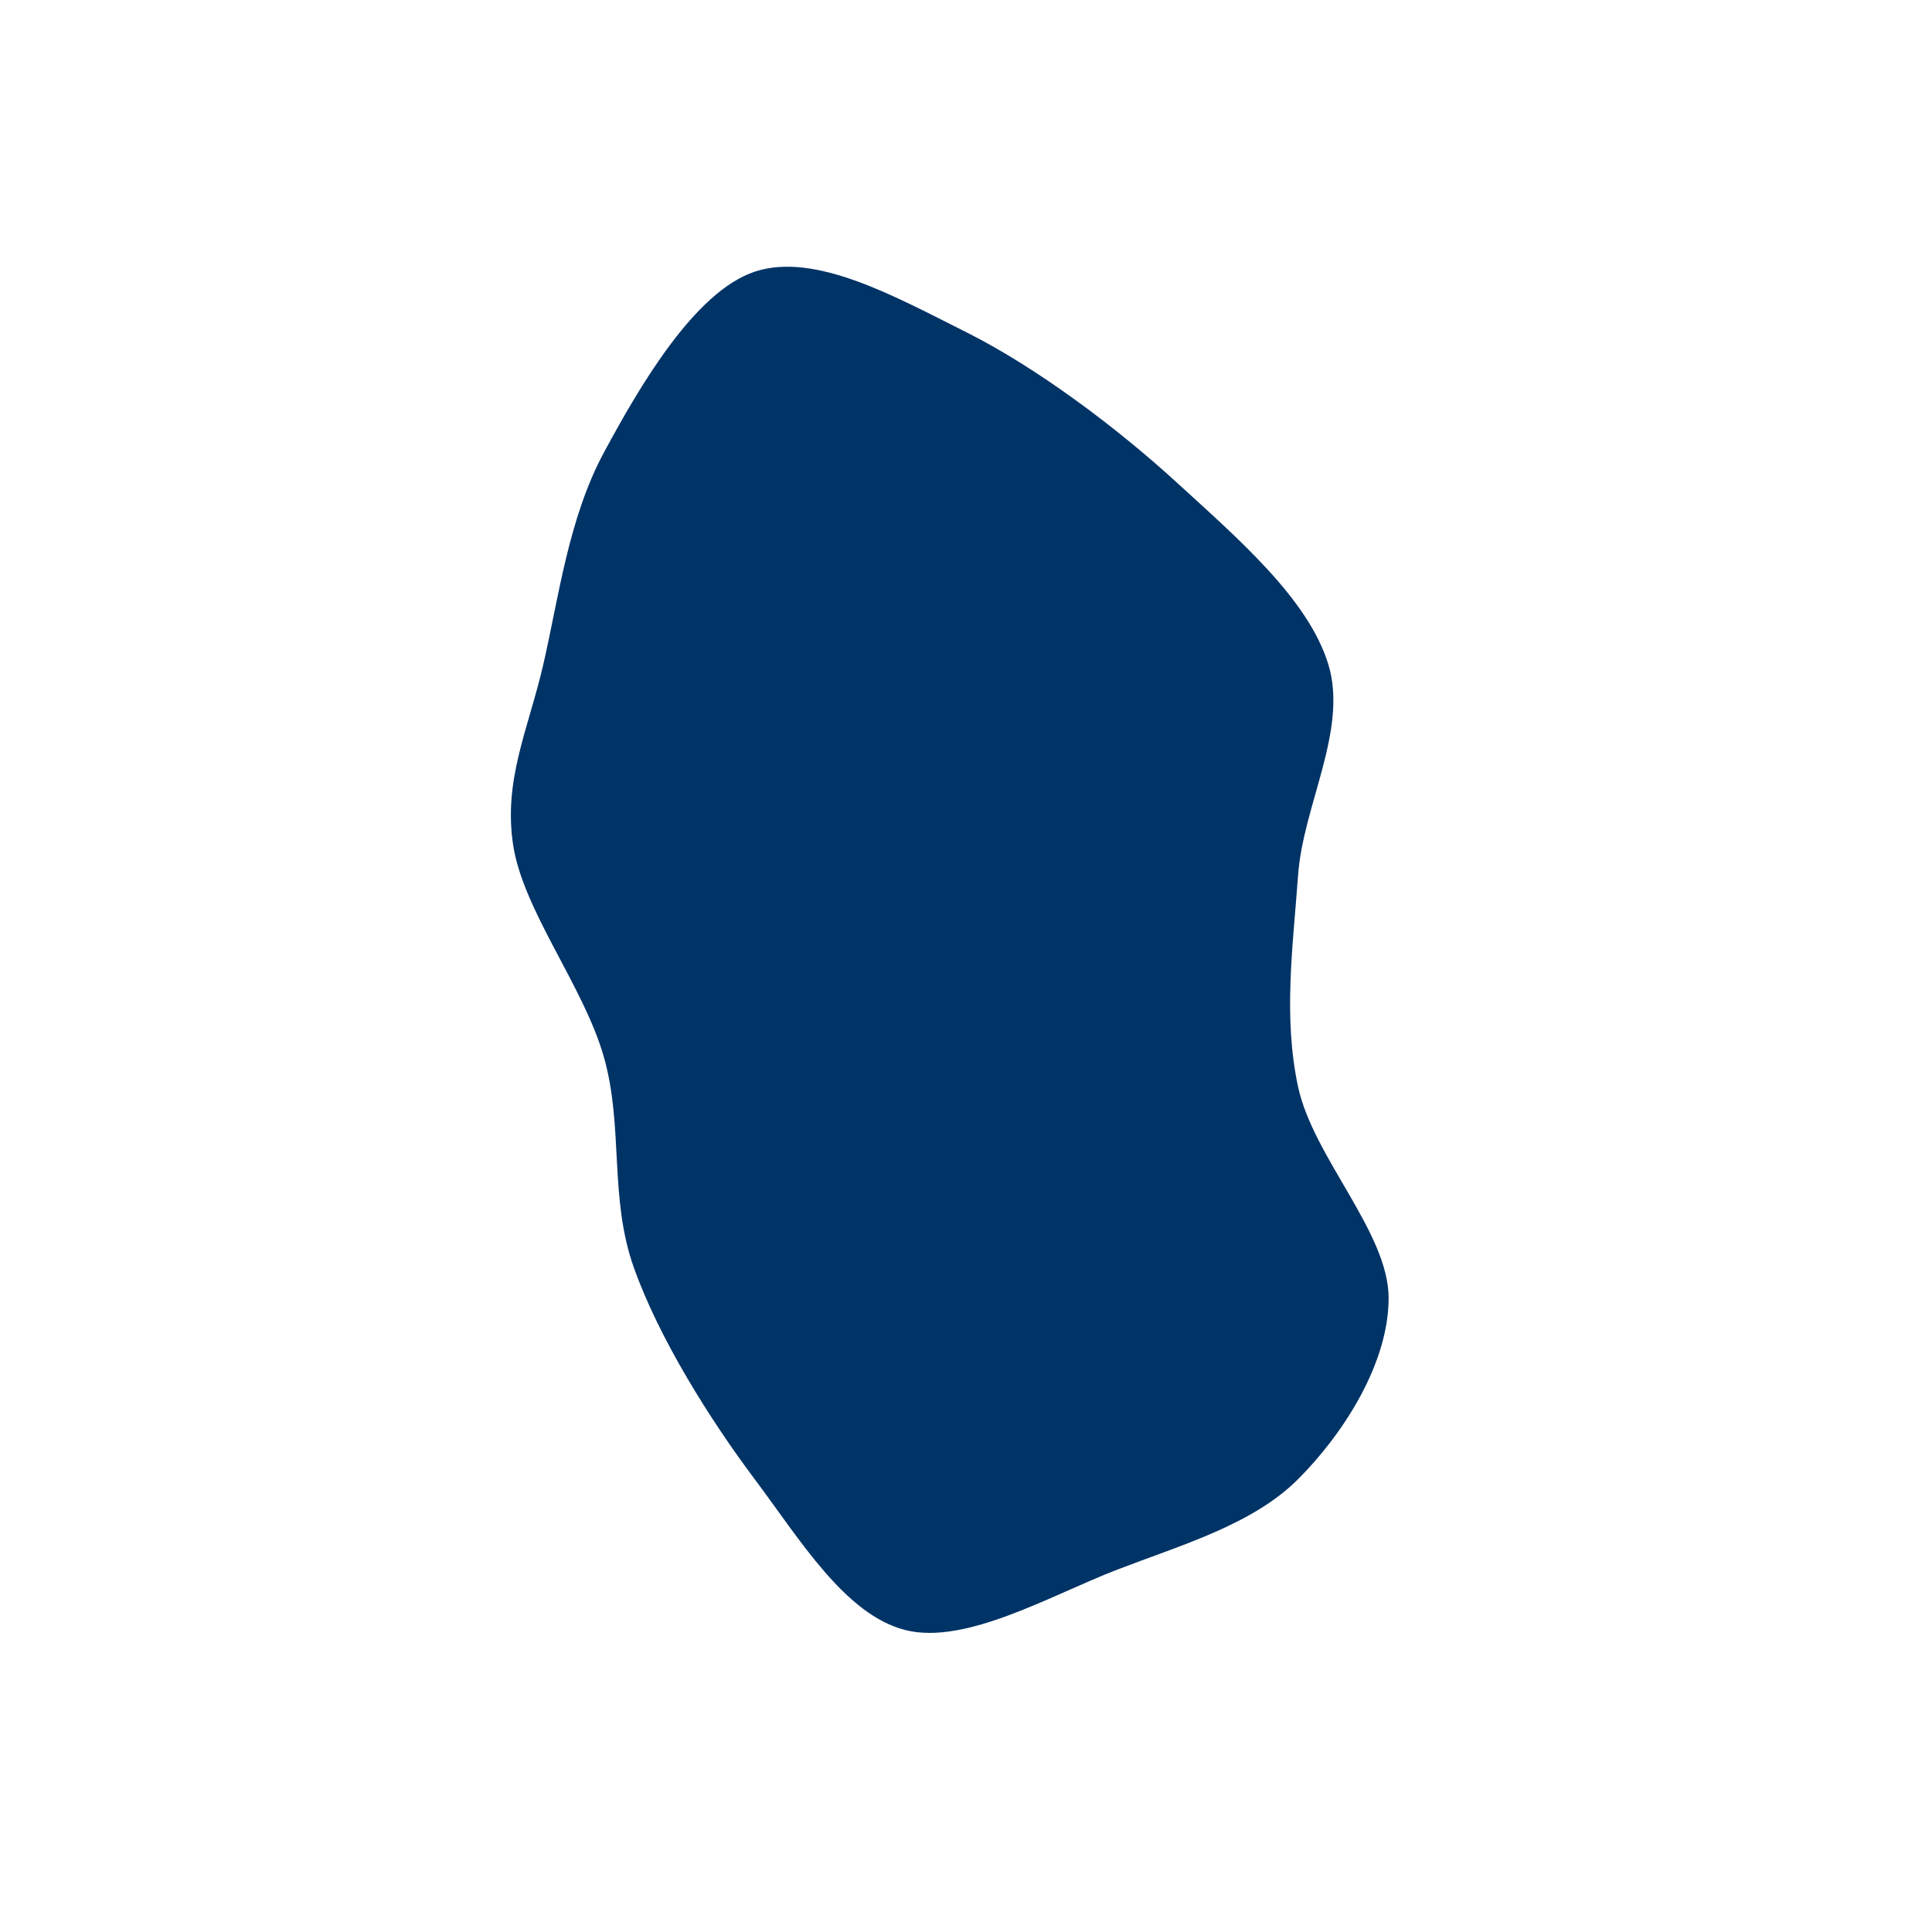
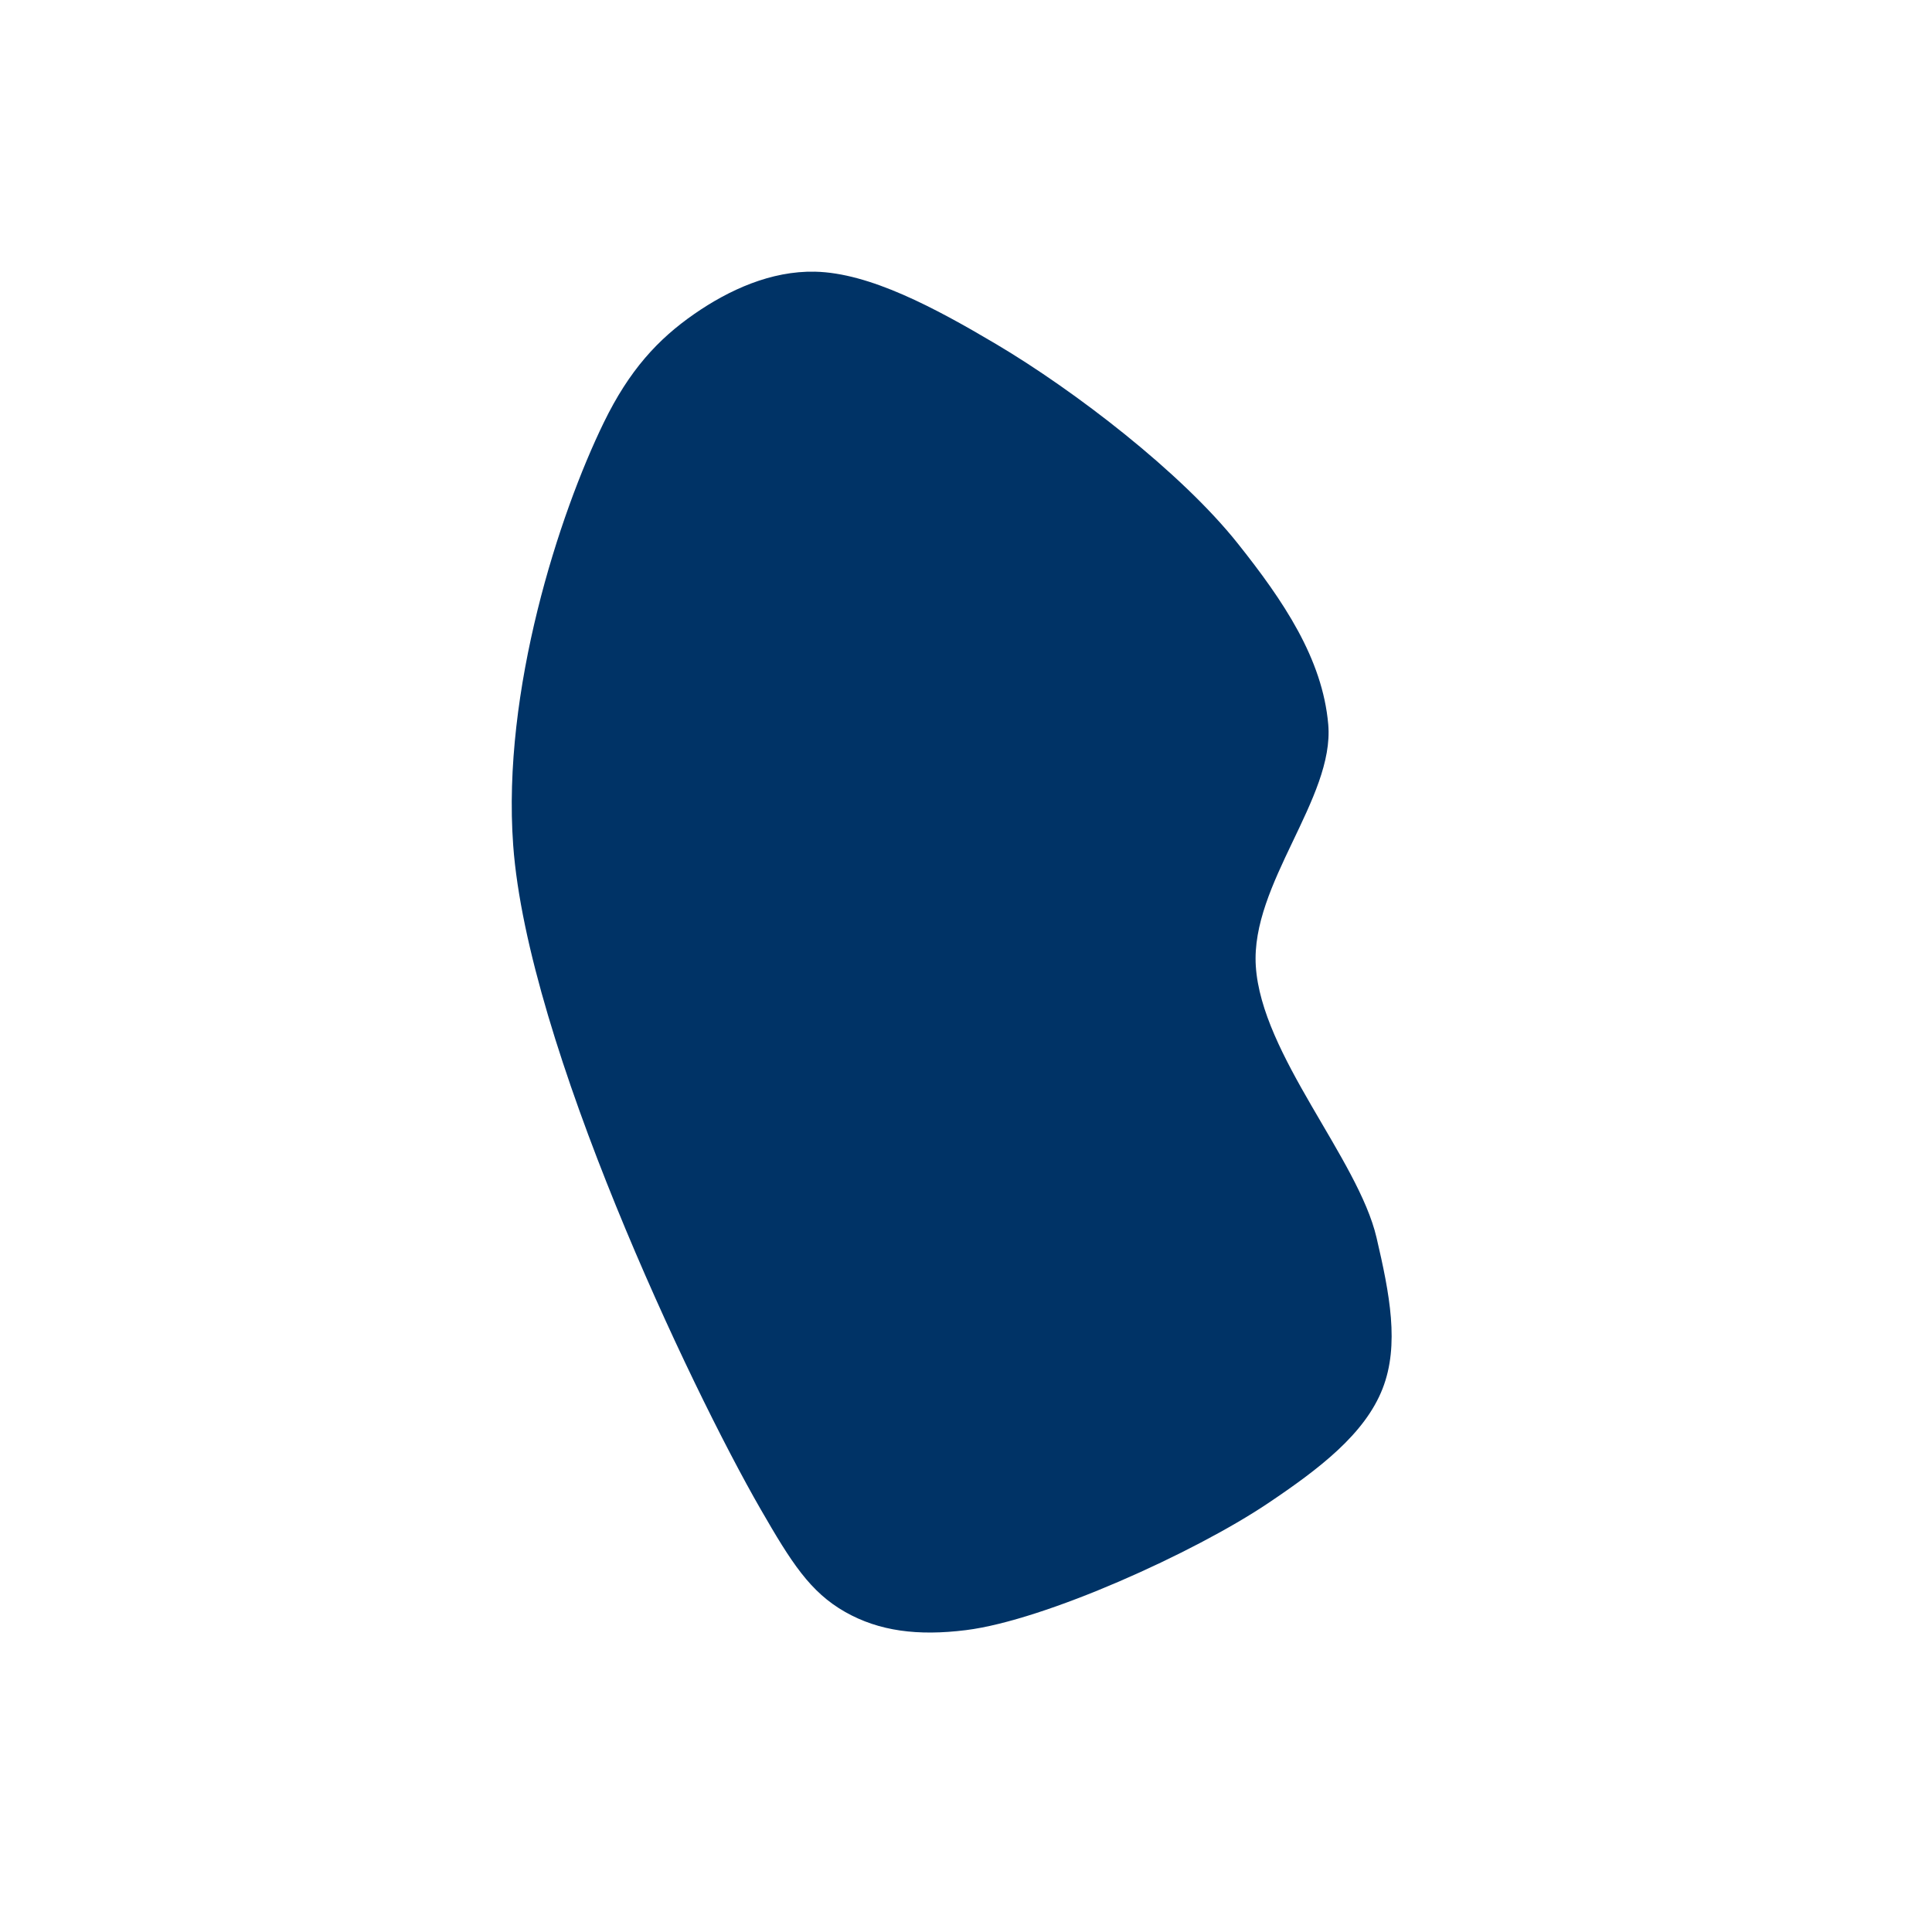
<svg xmlns="http://www.w3.org/2000/svg" viewBox="0 0 64 64" width="64" height="64">
-   <path d="M 25 9 C 27 8.333 29.667 9.833 32 11 C 34.333 12.167 37 14.167 39 16 C 41 17.833 43.333 19.833 44 22 C 44.667 24.167 43.167 26.667 43 29 C 42.833 31.333 42.5 33.667 43 36 C 43.5 38.333 46 40.833 46 43 C 46 45.167 44.5 47.5 43 49 C 41.5 50.5 39.167 51.167 37 52 C 34.833 52.833 32 54.5 30 54 C 28 53.5 26.5 51 25 49 C 23.5 47 21.833 44.333 21 42 C 20.167 39.667 20.667 37.333 20 35 C 19.333 32.667 17.333 30.167 17 28 C 16.667 25.833 17.5 24.167 18 22 C 18.5 19.833 18.833 17.167 20 15 C 21.167 12.833 23 9.667 25 9 Z" fill="#003366" />
+   <path d="M 27 9 C 28.805 9.04 30.954 10.187 33 11.4 C 35.592 12.937 39.122 15.641 41 18 C 42.51 19.897 43.811 21.816 44 24 C 44.21 26.437 41.428 29.287 41.6 32 C 41.787 34.946 44.991 38.386 45.6 41 C 46.034 42.863 46.366 44.552 45.8 46 C 45.213 47.501 43.713 48.65 42 49.8 C 39.567 51.434 34.619 53.673 32 54 C 30.4 54.2 29.119 54.034 28 53.4 C 26.833 52.739 26.209 51.751 25.2 50 C 22.87 45.958 17.479 34.571 17 28 C 16.626 22.869 18.524 17.032 20 14 C 20.844 12.265 21.794 11.236 23 10.4 C 24.147 9.605 25.539 8.968 27 9 Z" fill="#003366" />
</svg>
